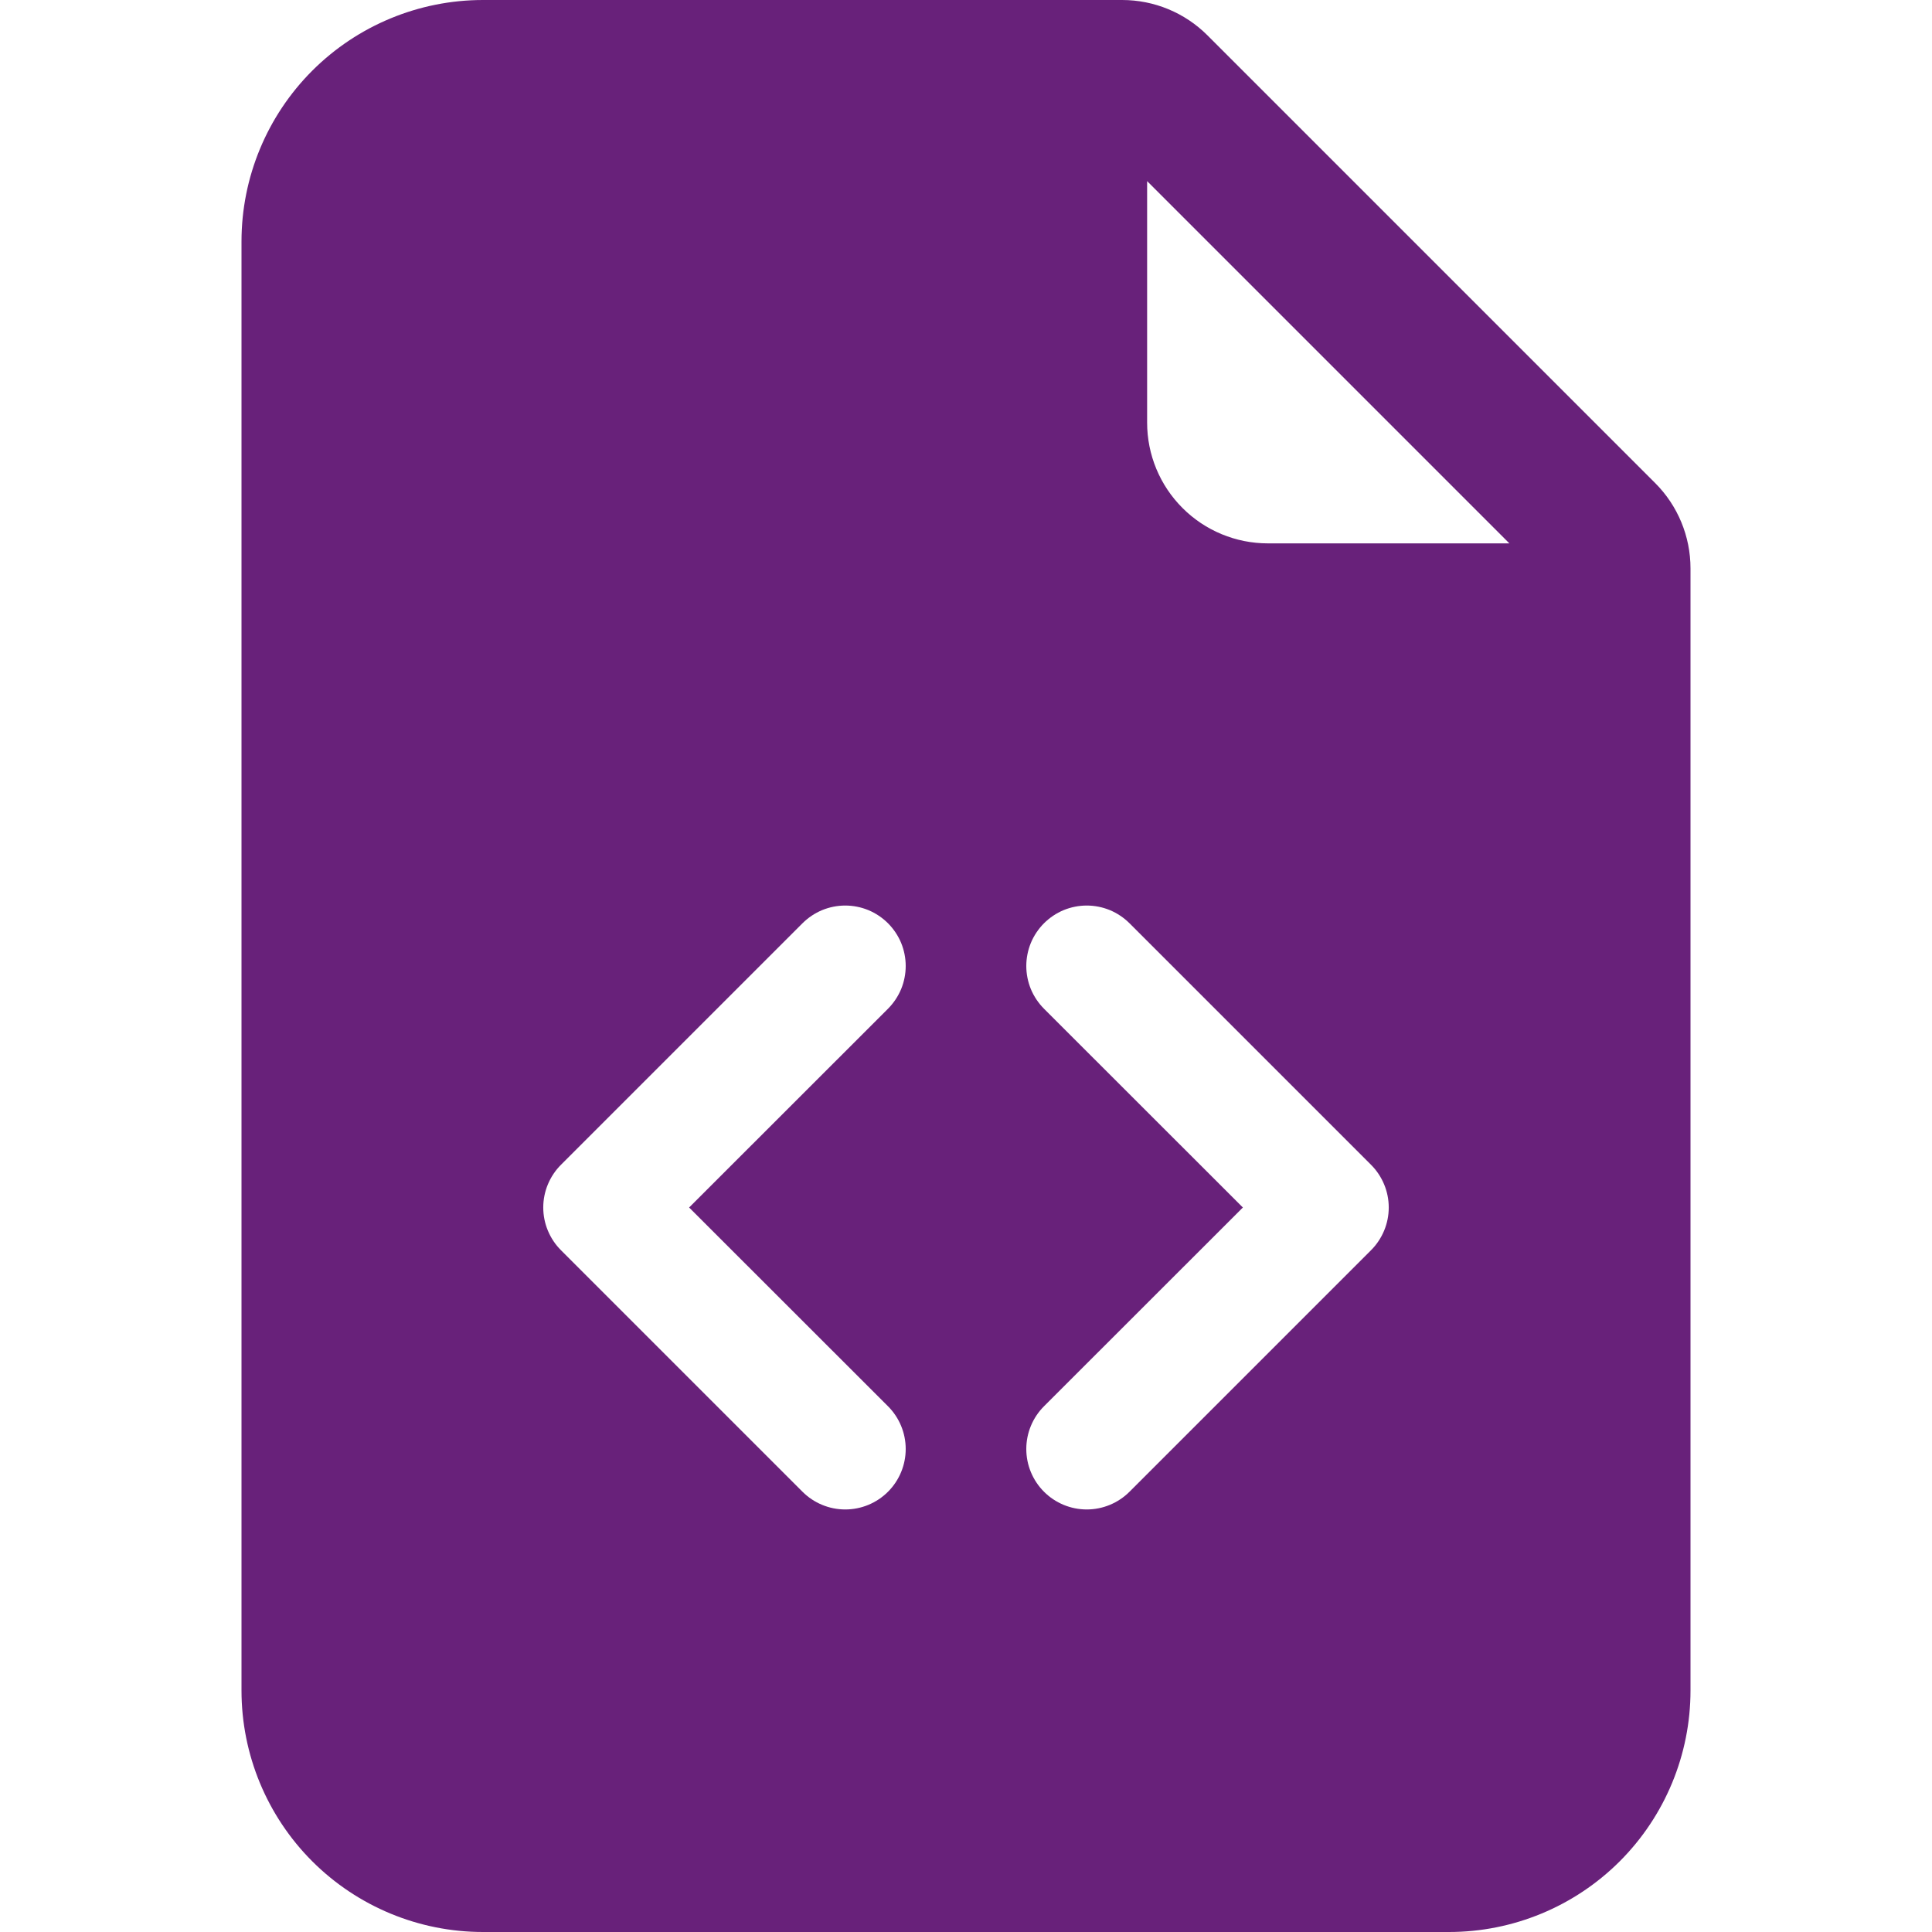
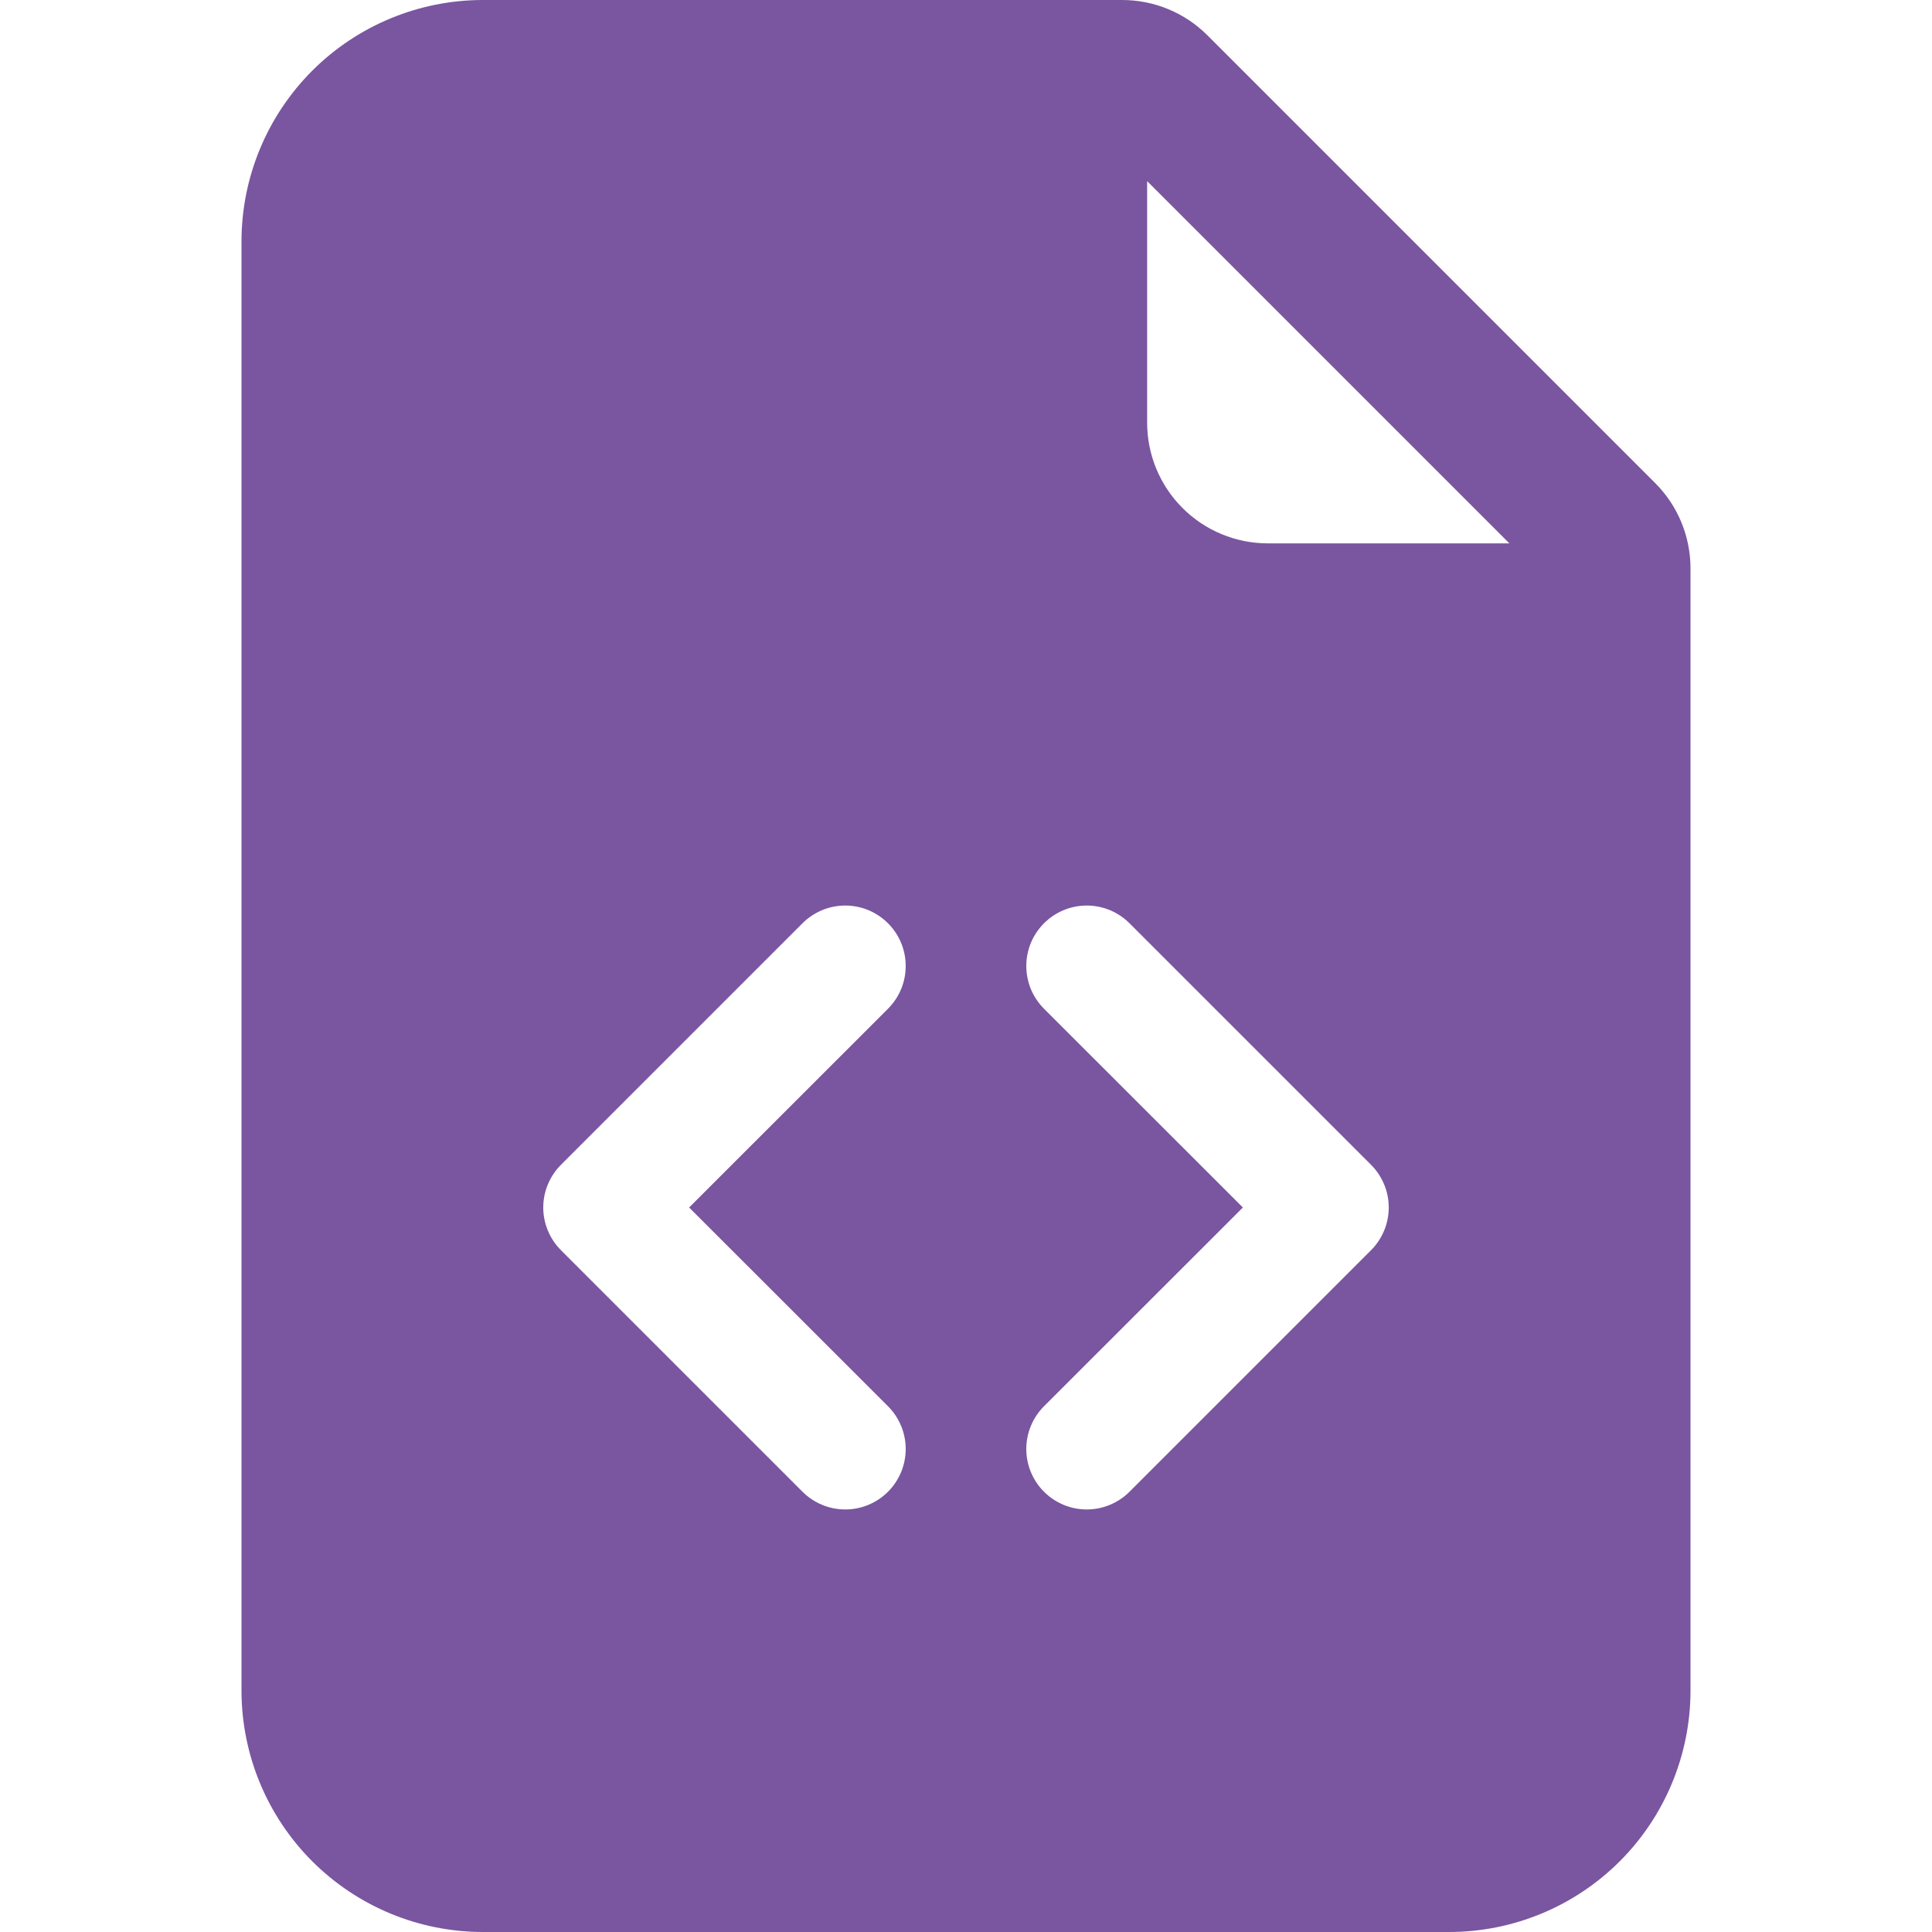
<svg xmlns="http://www.w3.org/2000/svg" width="48" height="48" viewBox="0 0 48 48" fill="none">
-   <path d="M27.879 0H12C10.409 0 8.883 0.632 7.757 1.757C6.632 2.883 6 4.409 6 6V42C6 43.591 6.632 45.117 7.757 46.243C8.883 47.368 10.409 48 12 48H36C37.591 48 39.117 47.368 40.243 46.243C41.368 45.117 42 43.591 42 42V14.121C42 13.325 41.684 12.562 41.121 12L30 0.879C29.438 0.316 28.675 0 27.879 0V0ZM28.5 10.5V4.5L37.5 13.5H31.5C30.704 13.5 29.941 13.184 29.379 12.621C28.816 12.059 28.5 11.296 28.5 10.5ZM19.938 22.938C20.078 22.799 20.243 22.688 20.425 22.612C20.608 22.537 20.803 22.498 21 22.498C21.197 22.498 21.392 22.537 21.575 22.612C21.757 22.688 21.922 22.799 22.062 22.938C22.201 23.078 22.312 23.243 22.388 23.425C22.463 23.608 22.502 23.803 22.502 24C22.502 24.197 22.463 24.392 22.388 24.575C22.312 24.757 22.201 24.922 22.062 25.062L17.121 30L22.062 34.938C22.344 35.22 22.502 35.602 22.502 36C22.502 36.398 22.344 36.78 22.062 37.062C21.78 37.344 21.398 37.502 21 37.502C20.602 37.502 20.22 37.344 19.938 37.062L13.938 31.062C13.798 30.923 13.688 30.757 13.612 30.575C13.536 30.393 13.497 30.197 13.497 30C13.497 29.803 13.536 29.607 13.612 29.425C13.688 29.243 13.798 29.077 13.938 28.938L19.938 22.938V22.938ZM28.062 22.938L34.062 28.938C34.202 29.077 34.312 29.243 34.388 29.425C34.464 29.607 34.503 29.803 34.503 30C34.503 30.197 34.464 30.393 34.388 30.575C34.312 30.757 34.202 30.923 34.062 31.062L28.062 37.062C27.78 37.344 27.398 37.502 27 37.502C26.602 37.502 26.22 37.344 25.938 37.062C25.656 36.78 25.498 36.398 25.498 36C25.498 35.602 25.656 35.22 25.938 34.938L30.879 30L25.938 25.062C25.799 24.922 25.688 24.757 25.612 24.575C25.537 24.392 25.498 24.197 25.498 24C25.498 23.803 25.537 23.608 25.612 23.425C25.688 23.243 25.799 23.078 25.938 22.938C26.078 22.799 26.243 22.688 26.425 22.612C26.608 22.537 26.803 22.498 27 22.498C27.197 22.498 27.392 22.537 27.575 22.612C27.757 22.688 27.922 22.799 28.062 22.938V22.938Z" fill="#68217A" />
+   <path d="M27.879 0H12C10.409 0 8.883 0.632 7.757 1.757C6.632 2.883 6 4.409 6 6V42C6 43.591 6.632 45.117 7.757 46.243C8.883 47.368 10.409 48 12 48H36C37.591 48 39.117 47.368 40.243 46.243C41.368 45.117 42 43.591 42 42V14.121C42 13.325 41.684 12.562 41.121 12L30 0.879C29.438 0.316 28.675 0 27.879 0V0ZM28.5 10.5V4.5L37.5 13.5H31.5C30.704 13.5 29.941 13.184 29.379 12.621C28.816 12.059 28.5 11.296 28.5 10.5ZM19.938 22.938C20.078 22.799 20.243 22.688 20.425 22.612C20.608 22.537 20.803 22.498 21 22.498C21.197 22.498 21.392 22.537 21.575 22.612C21.757 22.688 21.922 22.799 22.062 22.938C22.201 23.078 22.312 23.243 22.388 23.425C22.463 23.608 22.502 23.803 22.502 24C22.502 24.197 22.463 24.392 22.388 24.575C22.312 24.757 22.201 24.922 22.062 25.062L17.121 30L22.062 34.938C22.344 35.22 22.502 35.602 22.502 36C22.502 36.398 22.344 36.78 22.062 37.062C21.78 37.344 21.398 37.502 21 37.502C20.602 37.502 20.22 37.344 19.938 37.062L13.938 31.062C13.798 30.923 13.688 30.757 13.612 30.575C13.536 30.393 13.497 30.197 13.497 30C13.497 29.803 13.536 29.607 13.612 29.425C13.688 29.243 13.798 29.077 13.938 28.938L19.938 22.938ZM28.062 22.938L34.062 28.938C34.202 29.077 34.312 29.243 34.388 29.425C34.464 29.607 34.503 29.803 34.503 30C34.503 30.197 34.464 30.393 34.388 30.575C34.312 30.757 34.202 30.923 34.062 31.062L28.062 37.062C27.78 37.344 27.398 37.502 27 37.502C26.602 37.502 26.22 37.344 25.938 37.062C25.656 36.78 25.498 36.398 25.498 36C25.498 35.602 25.656 35.22 25.938 34.938L30.879 30L25.938 25.062C25.799 24.922 25.688 24.757 25.612 24.575C25.537 24.392 25.498 24.197 25.498 24C25.498 23.803 25.537 23.608 25.612 23.425C25.688 23.243 25.799 23.078 25.938 22.938C26.078 22.799 26.243 22.688 26.425 22.612C26.608 22.537 26.803 22.498 27 22.498C27.197 22.498 27.392 22.537 27.575 22.612C27.757 22.688 27.922 22.799 28.062 22.938Z" fill="#7A55A0" />
</svg>
